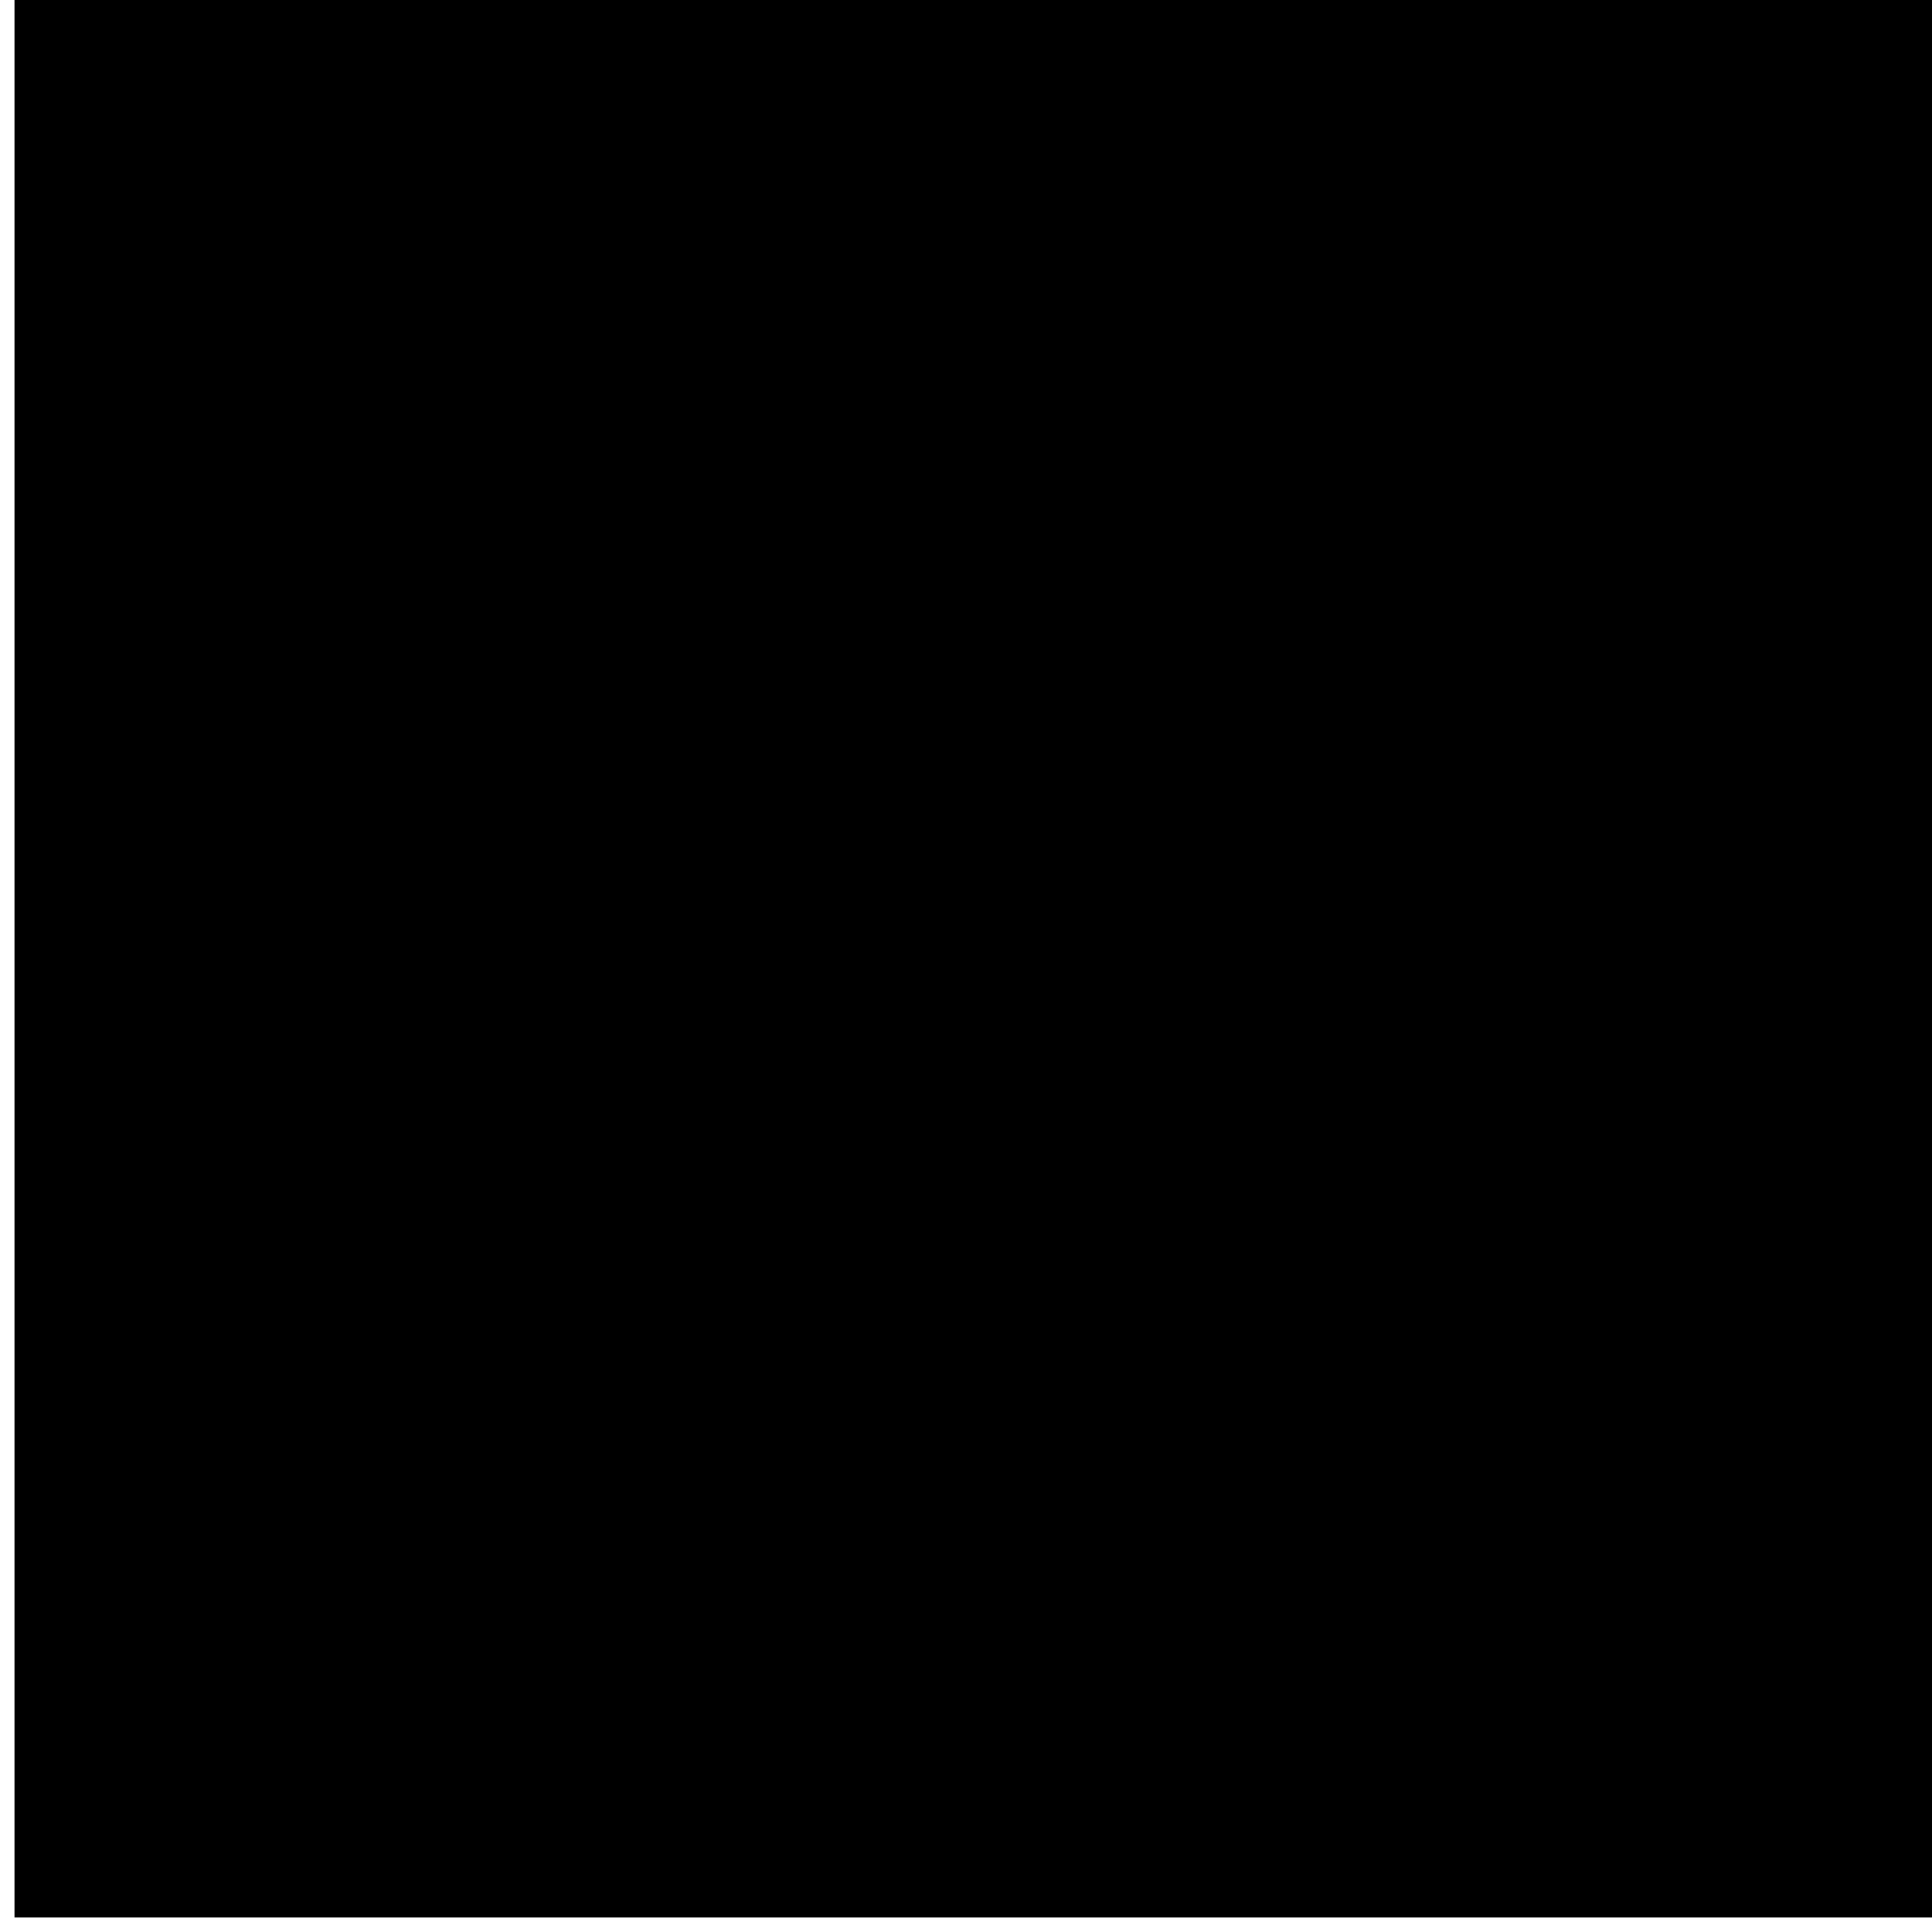
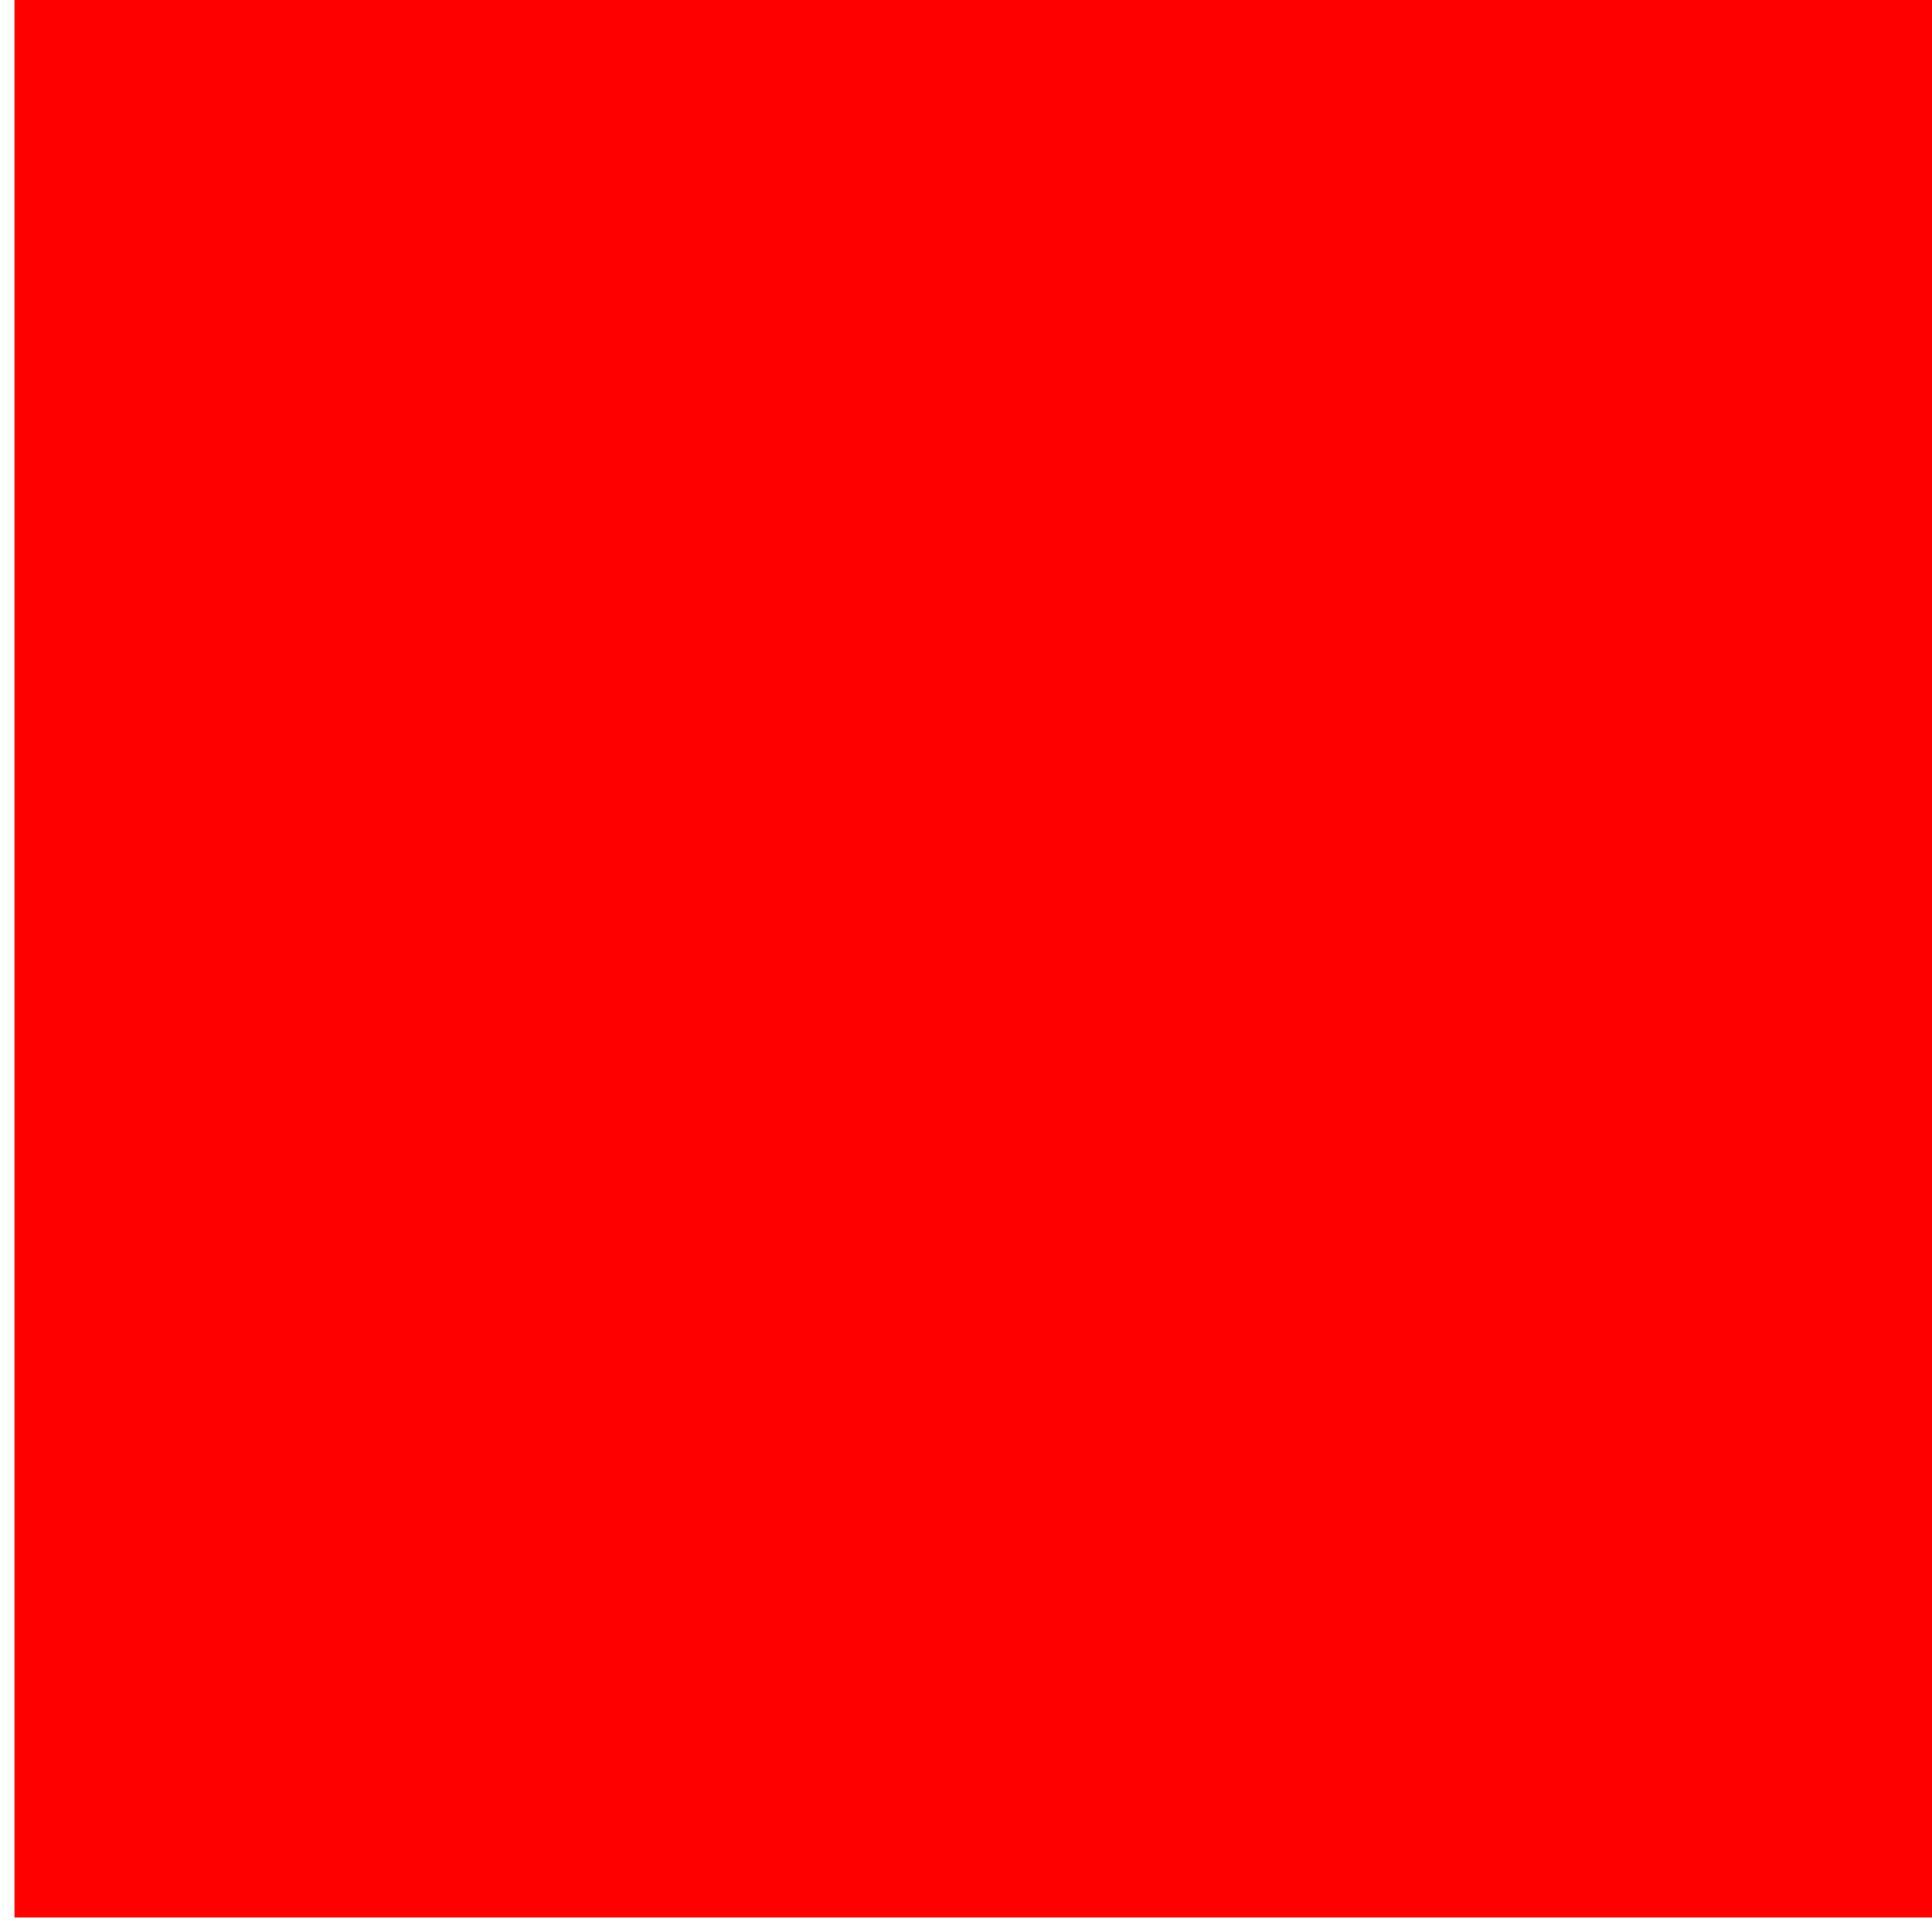
<svg xmlns="http://www.w3.org/2000/svg" version="1.1" width="8" height="8" viewBox="0,0,8,8">
  <g transform="translate(-236,-176)">
-     <g data-paper-data="{&quot;isPaintingLayer&quot;:true}" fill="#000000" fill-rule="nonzero" stroke="none" stroke-width="0" stroke-linecap="butt" stroke-linejoin="miter" stroke-miterlimit="10" stroke-dasharray="" stroke-dashoffset="0" style="mix-blend-mode: normal">
+     <g data-paper-data="{&quot;isPaintingLayer&quot;:true}" fill="#ff0000" fill-rule="nonzero" stroke="none" stroke-width="0" stroke-linecap="butt" stroke-linejoin="miter" stroke-miterlimit="10" stroke-dasharray="" stroke-dashoffset="0" style="mix-blend-mode: normal">
      <path d="M236.06,183.94v-8h8v8z" />
    </g>
  </g>
</svg>
